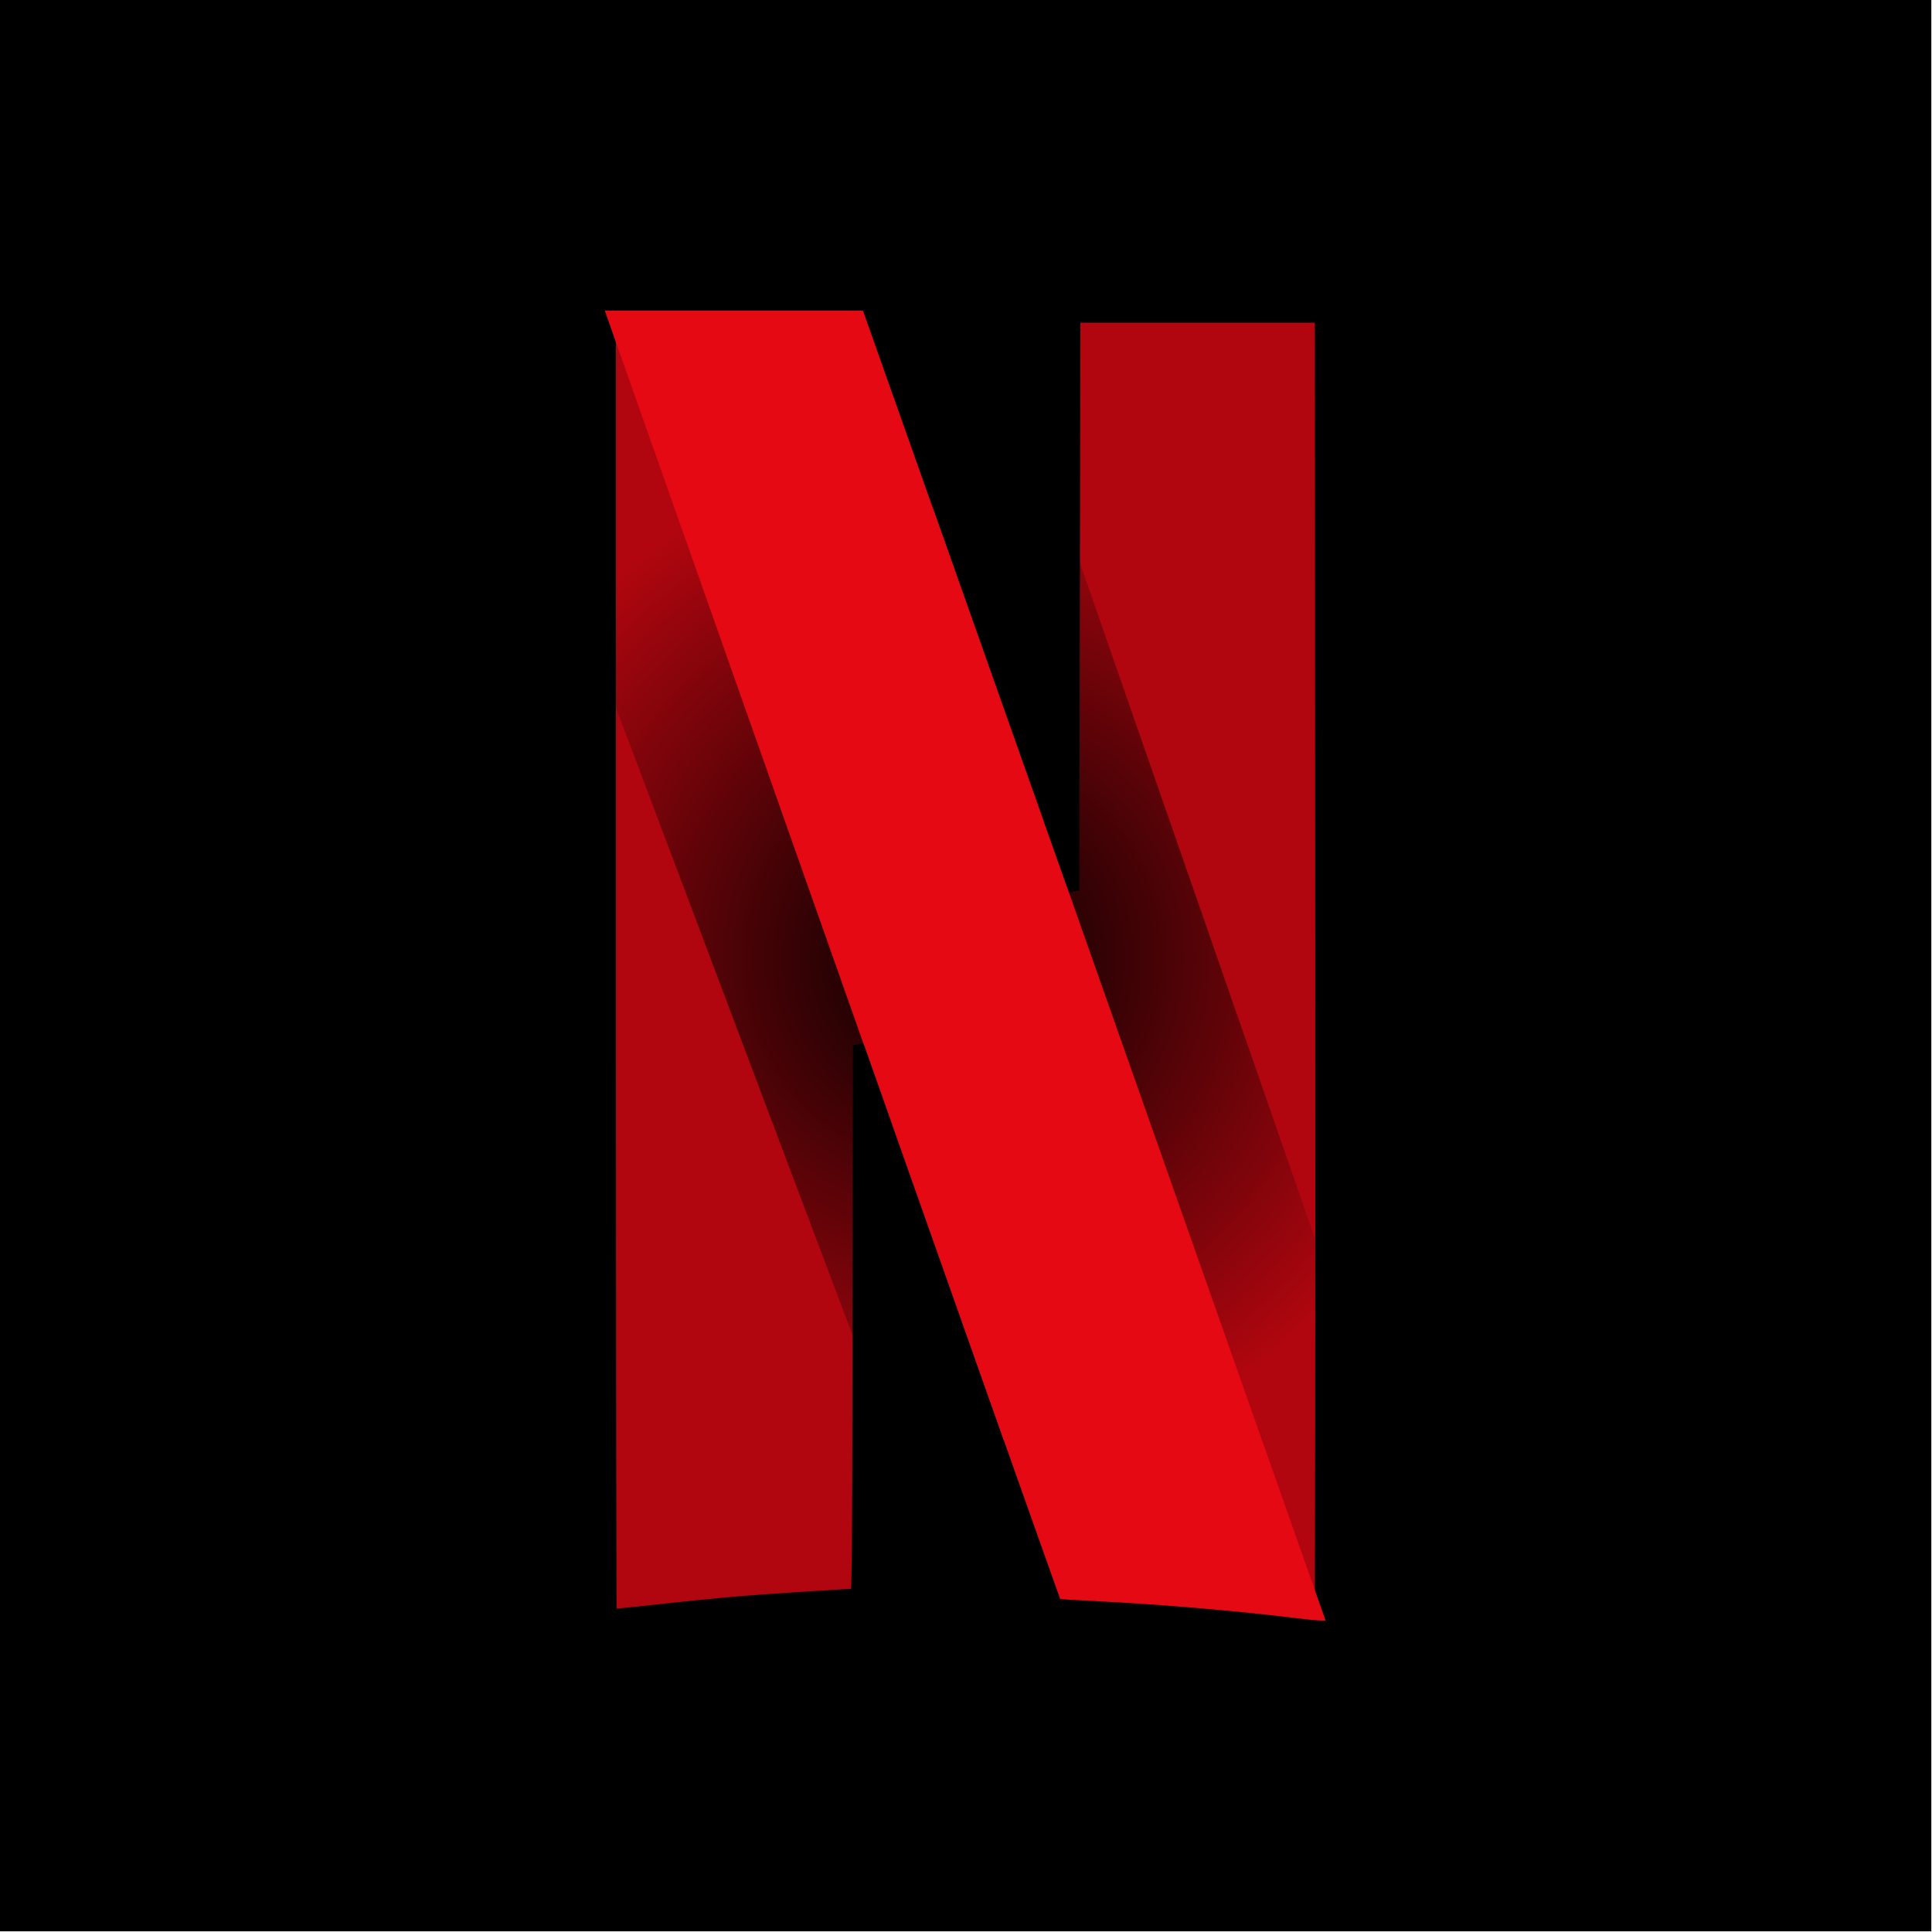
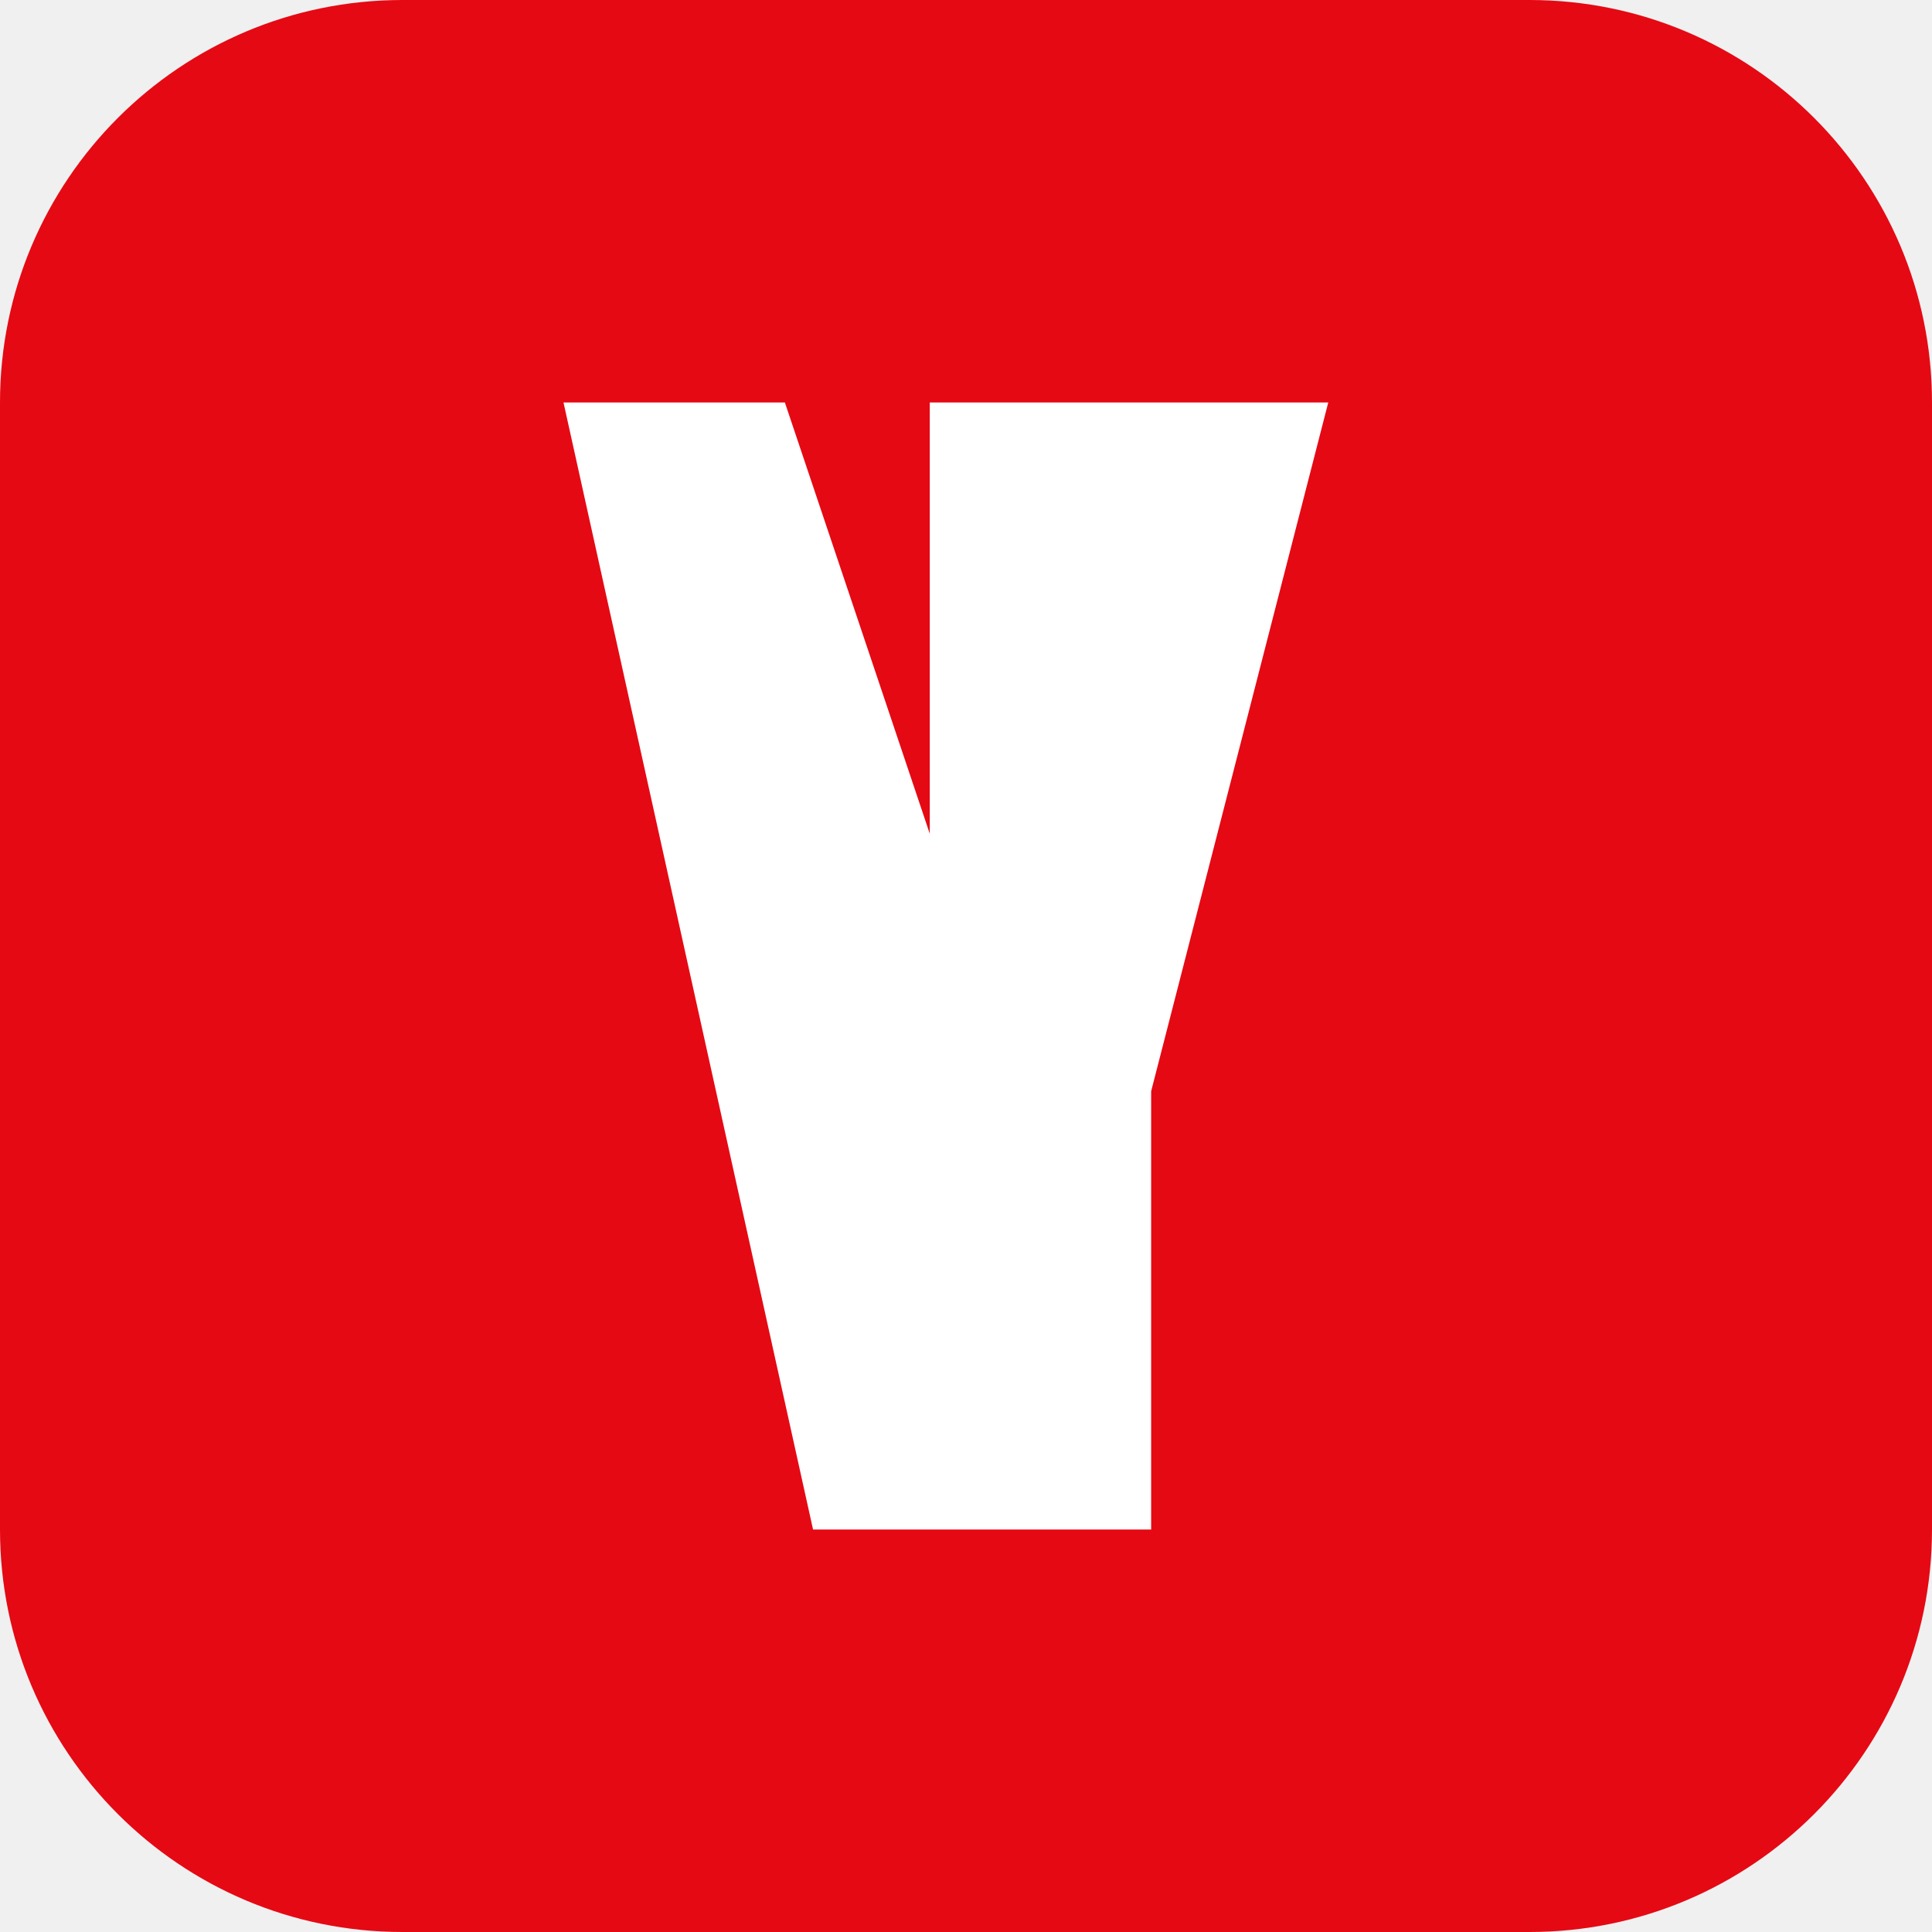
- <svg xmlns="http://www.w3.org/2000/svg" width="800px" height="800px" viewBox="0 0 256 256" version="1.1" preserveAspectRatio="xMidYMid">
-   <defs>
-     <radialGradient cx="48.34%" cy="49.419%" fx="48.34%" fy="49.419%" r="70.438%" gradientTransform="translate(0.483397,0.494186),scale(1,0.550875),translate(-0.483397,-0.494186)" id="radialGradient-1">
-       <stop stop-color="#000000" offset="0%">
- 
- </stop>
-       <stop stop-color="#000000" stop-opacity="0" offset="100%">
- 
- </stop>
-     </radialGradient>
-   </defs>
-   <g>
-     <polygon fill="#000000" fill-rule="nonzero" points="1.80114185e-07 1.13710799e-06 255.904 1.13710799e-06 255.904 255.904 1.80114171e-07 255.904">
- 
- </polygon>
-     <path d="M141.676,41.275 L141.609,79.636 L141.541,117.997 L138.385,109.092 C138.384,109.089 138.38,109.078 138.379,109.075 L134.301,194.477 C138.31,205.801 140.459,211.846 140.483,211.87 C140.514,211.902 142.8,212.039 145.561,212.177 C153.927,212.592 164.295,213.481 172.16,214.459 C173.981,214.685 175.548,214.801 175.643,214.716 C175.737,214.632 175.788,175.573 175.757,127.919 L175.699,41.275 L158.688,41.275 L141.676,41.275 Z" stroke="#000000" stroke-width="2.956" fill="#B1060F">
- 
- </path>
-     <path d="M80.138,41.16 L80.138,127.892 C80.138,175.595 80.185,214.671 80.242,214.728 C80.299,214.785 83.253,214.506 86.807,214.108 C90.36,213.71 95.272,213.215 97.721,213.009 C101.477,212.691 112.691,211.97 113.989,211.962 C114.367,211.96 114.391,210.011 114.446,175.227 L114.504,138.493 L117.217,146.17 C117.636,147.357 117.768,147.727 118.176,148.883 L122.254,63.502 C121.39,61.059 121.843,62.341 120.853,59.542 C117.521,50.123 114.694,42.134 114.57,41.788 L114.345,41.16 L97.242,41.16 L80.138,41.16 Z" stroke="#000000" stroke-width="2.956" fill="#B1060F">
- 
- </path>
-     <path d="M80.138,41.16 L80.138,89.845 L114.434,180.821 C114.438,178.736 114.442,177.61 114.446,175.227 L114.504,138.493 L117.217,146.17 C132.321,188.908 140.435,211.822 140.483,211.87 C140.514,211.902 142.8,212.039 145.561,212.177 C153.927,212.592 164.295,213.481 172.16,214.459 C173.981,214.685 175.548,214.801 175.643,214.716 C175.707,214.658 175.75,195.507 175.761,168.489 L141.625,70.349 L141.609,79.636 L141.541,117.997 L138.385,109.092 C135.301,100.391 133.242,94.571 120.853,59.542 C117.521,50.123 114.694,42.134 114.57,41.788 L114.345,41.16 L97.242,41.16 L80.138,41.16 Z" fill="url(#radialGradient-1)">
- 
- </path>
-     <path d="M80.139,41.16 L114.504,138.537 L114.504,138.493 L117.217,146.17 C132.321,188.908 140.435,211.822 140.483,211.87 C140.514,211.902 142.8,212.039 145.561,212.177 C153.927,212.592 164.295,213.481 172.16,214.459 C173.972,214.684 175.531,214.799 175.64,214.717 L141.541,117.98 L141.541,117.997 L138.385,109.092 C135.301,100.391 133.242,94.571 120.853,59.542 C117.521,50.123 114.694,42.134 114.57,41.788 L114.345,41.16 L97.242,41.16 L80.139,41.16 Z" fill="#E50914">
- 
- </path>
-     <path d="M141.676,41.275 L141.609,79.636 L141.541,117.997 L138.385,109.092 C138.384,109.089 138.38,109.078 138.379,109.075 L134.301,194.477 C138.31,205.801 140.459,211.846 140.483,211.87 C140.514,211.902 142.8,212.039 145.561,212.177 C153.927,212.592 164.295,213.481 172.16,214.459 C173.981,214.685 175.548,214.801 175.643,214.716 C175.737,214.632 175.788,175.573 175.757,127.919 L175.699,41.275 L158.688,41.275 L141.676,41.275 Z" stroke="#000000" stroke-width="2.956" fill="#B1060F">
- 
- </path>
-     <path d="M80.138,41.16 L80.138,127.892 C80.138,175.595 80.185,214.671 80.242,214.728 C80.299,214.785 83.253,214.506 86.807,214.108 C90.36,213.71 95.272,213.215 97.721,213.009 C101.477,212.691 112.691,211.97 113.989,211.962 C114.367,211.96 114.391,210.011 114.446,175.227 L114.504,138.493 L117.217,146.17 C117.636,147.357 117.768,147.727 118.176,148.883 L122.254,63.502 C121.39,61.059 121.843,62.341 120.853,59.542 C117.521,50.123 114.694,42.134 114.57,41.788 L114.345,41.16 L97.242,41.16 L80.138,41.16 Z" stroke="#000000" stroke-width="2.956" fill="#B1060F">
- 
- </path>
-     <path d="M80.138,41.16 L80.138,89.845 L114.434,180.821 C114.438,178.736 114.442,177.61 114.446,175.227 L114.504,138.493 L117.217,146.17 C132.321,188.908 140.435,211.822 140.483,211.87 C140.514,211.902 142.8,212.039 145.561,212.177 C153.927,212.592 164.295,213.481 172.16,214.459 C173.981,214.685 175.548,214.801 175.643,214.716 C175.707,214.658 175.75,195.507 175.761,168.489 L141.625,70.349 L141.609,79.636 L141.541,117.997 L138.385,109.092 C135.301,100.391 133.242,94.571 120.853,59.542 C117.521,50.123 114.694,42.134 114.57,41.788 L114.345,41.16 L97.242,41.16 L80.138,41.16 Z" fill="url(#radialGradient-1)">
- 
- </path>
-     <path d="M80.139,41.16 L114.504,138.537 L114.504,138.493 L117.217,146.17 C132.321,188.908 140.435,211.822 140.483,211.87 C140.514,211.902 142.8,212.039 145.561,212.177 C153.927,212.592 164.295,213.481 172.16,214.459 C173.972,214.684 175.531,214.799 175.64,214.717 L141.541,117.98 L141.541,117.997 L138.385,109.092 C135.301,100.391 133.242,94.571 120.853,59.542 C117.521,50.123 114.694,42.134 114.57,41.788 L114.345,41.16 L97.242,41.16 L80.139,41.16 Z" fill="#E50914">
- 
- </path>
-   </g>
+ <svg xmlns="http://www.w3.org/2000/svg" viewBox="0 0 48 48" role="img" aria-label="Netflix">
+   <rect width="48" height="48" rx="10" fill="#E50914" />
+   <path fill="#fff" d="M14 10h5.5l4.2 12.5L27.8 10H33l-7.2 28h-5.6L14 10zm9.1 0h5.5v28h-5.5V10z" />
</svg>
